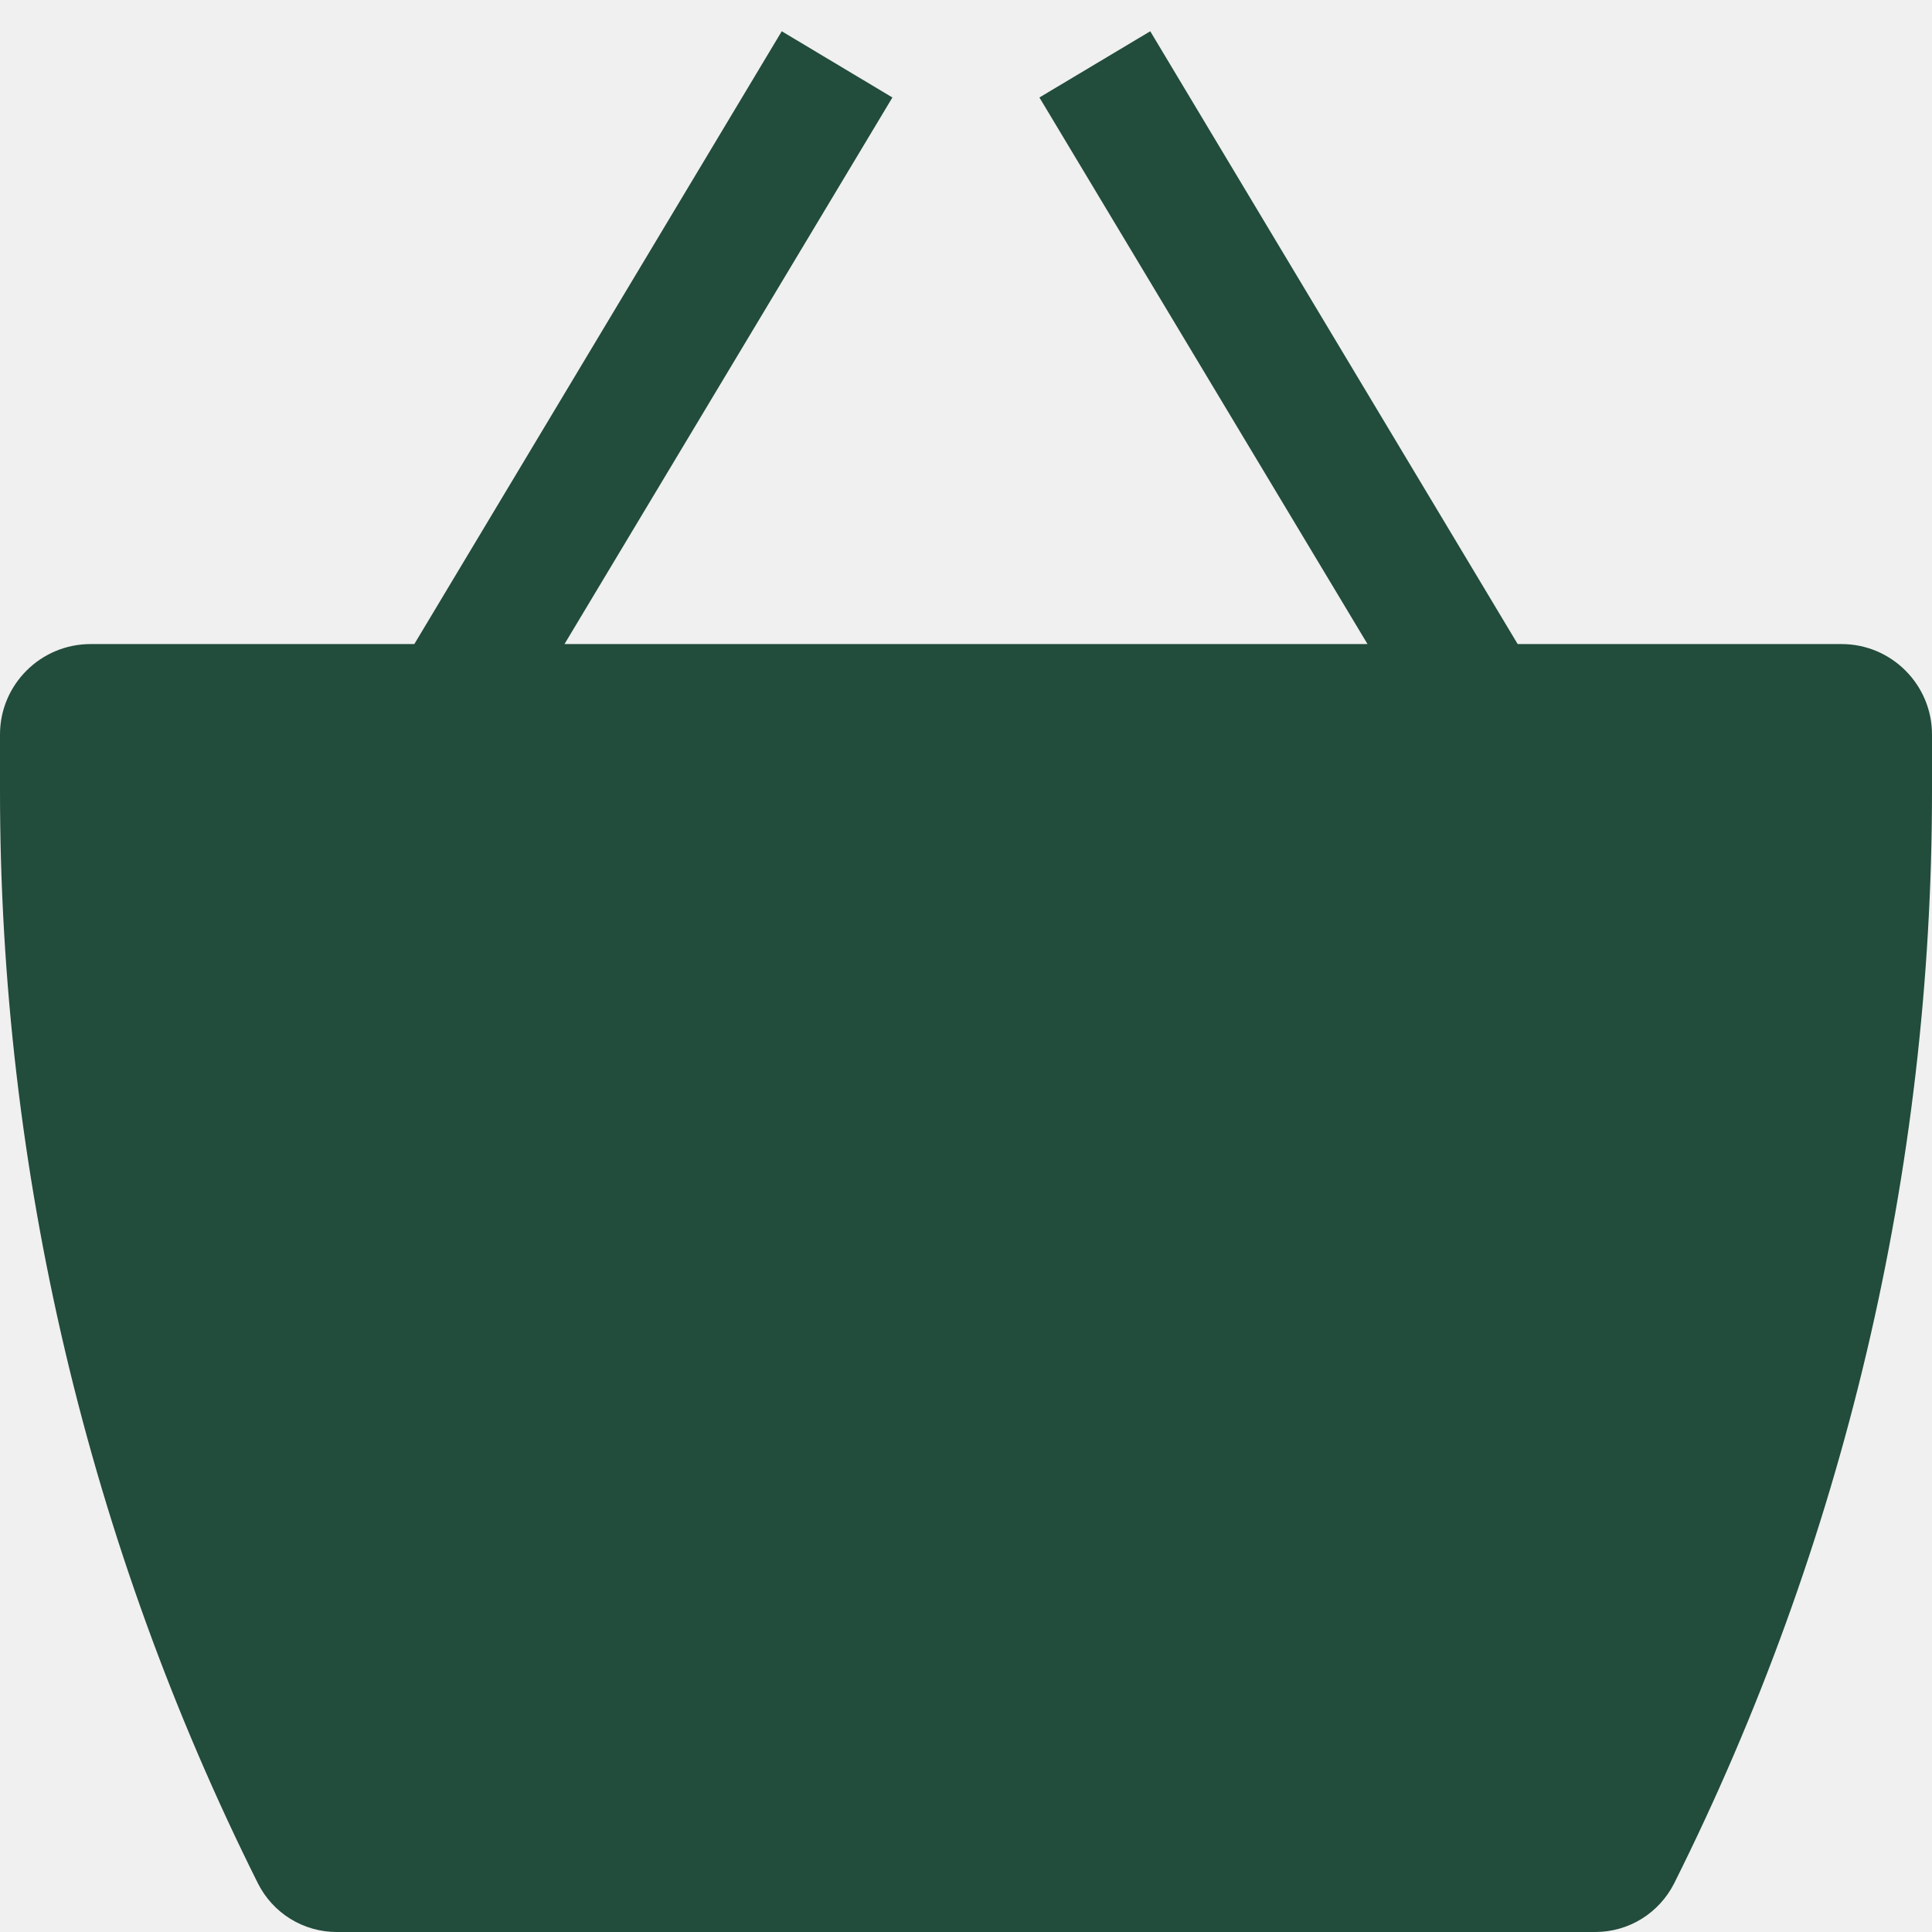
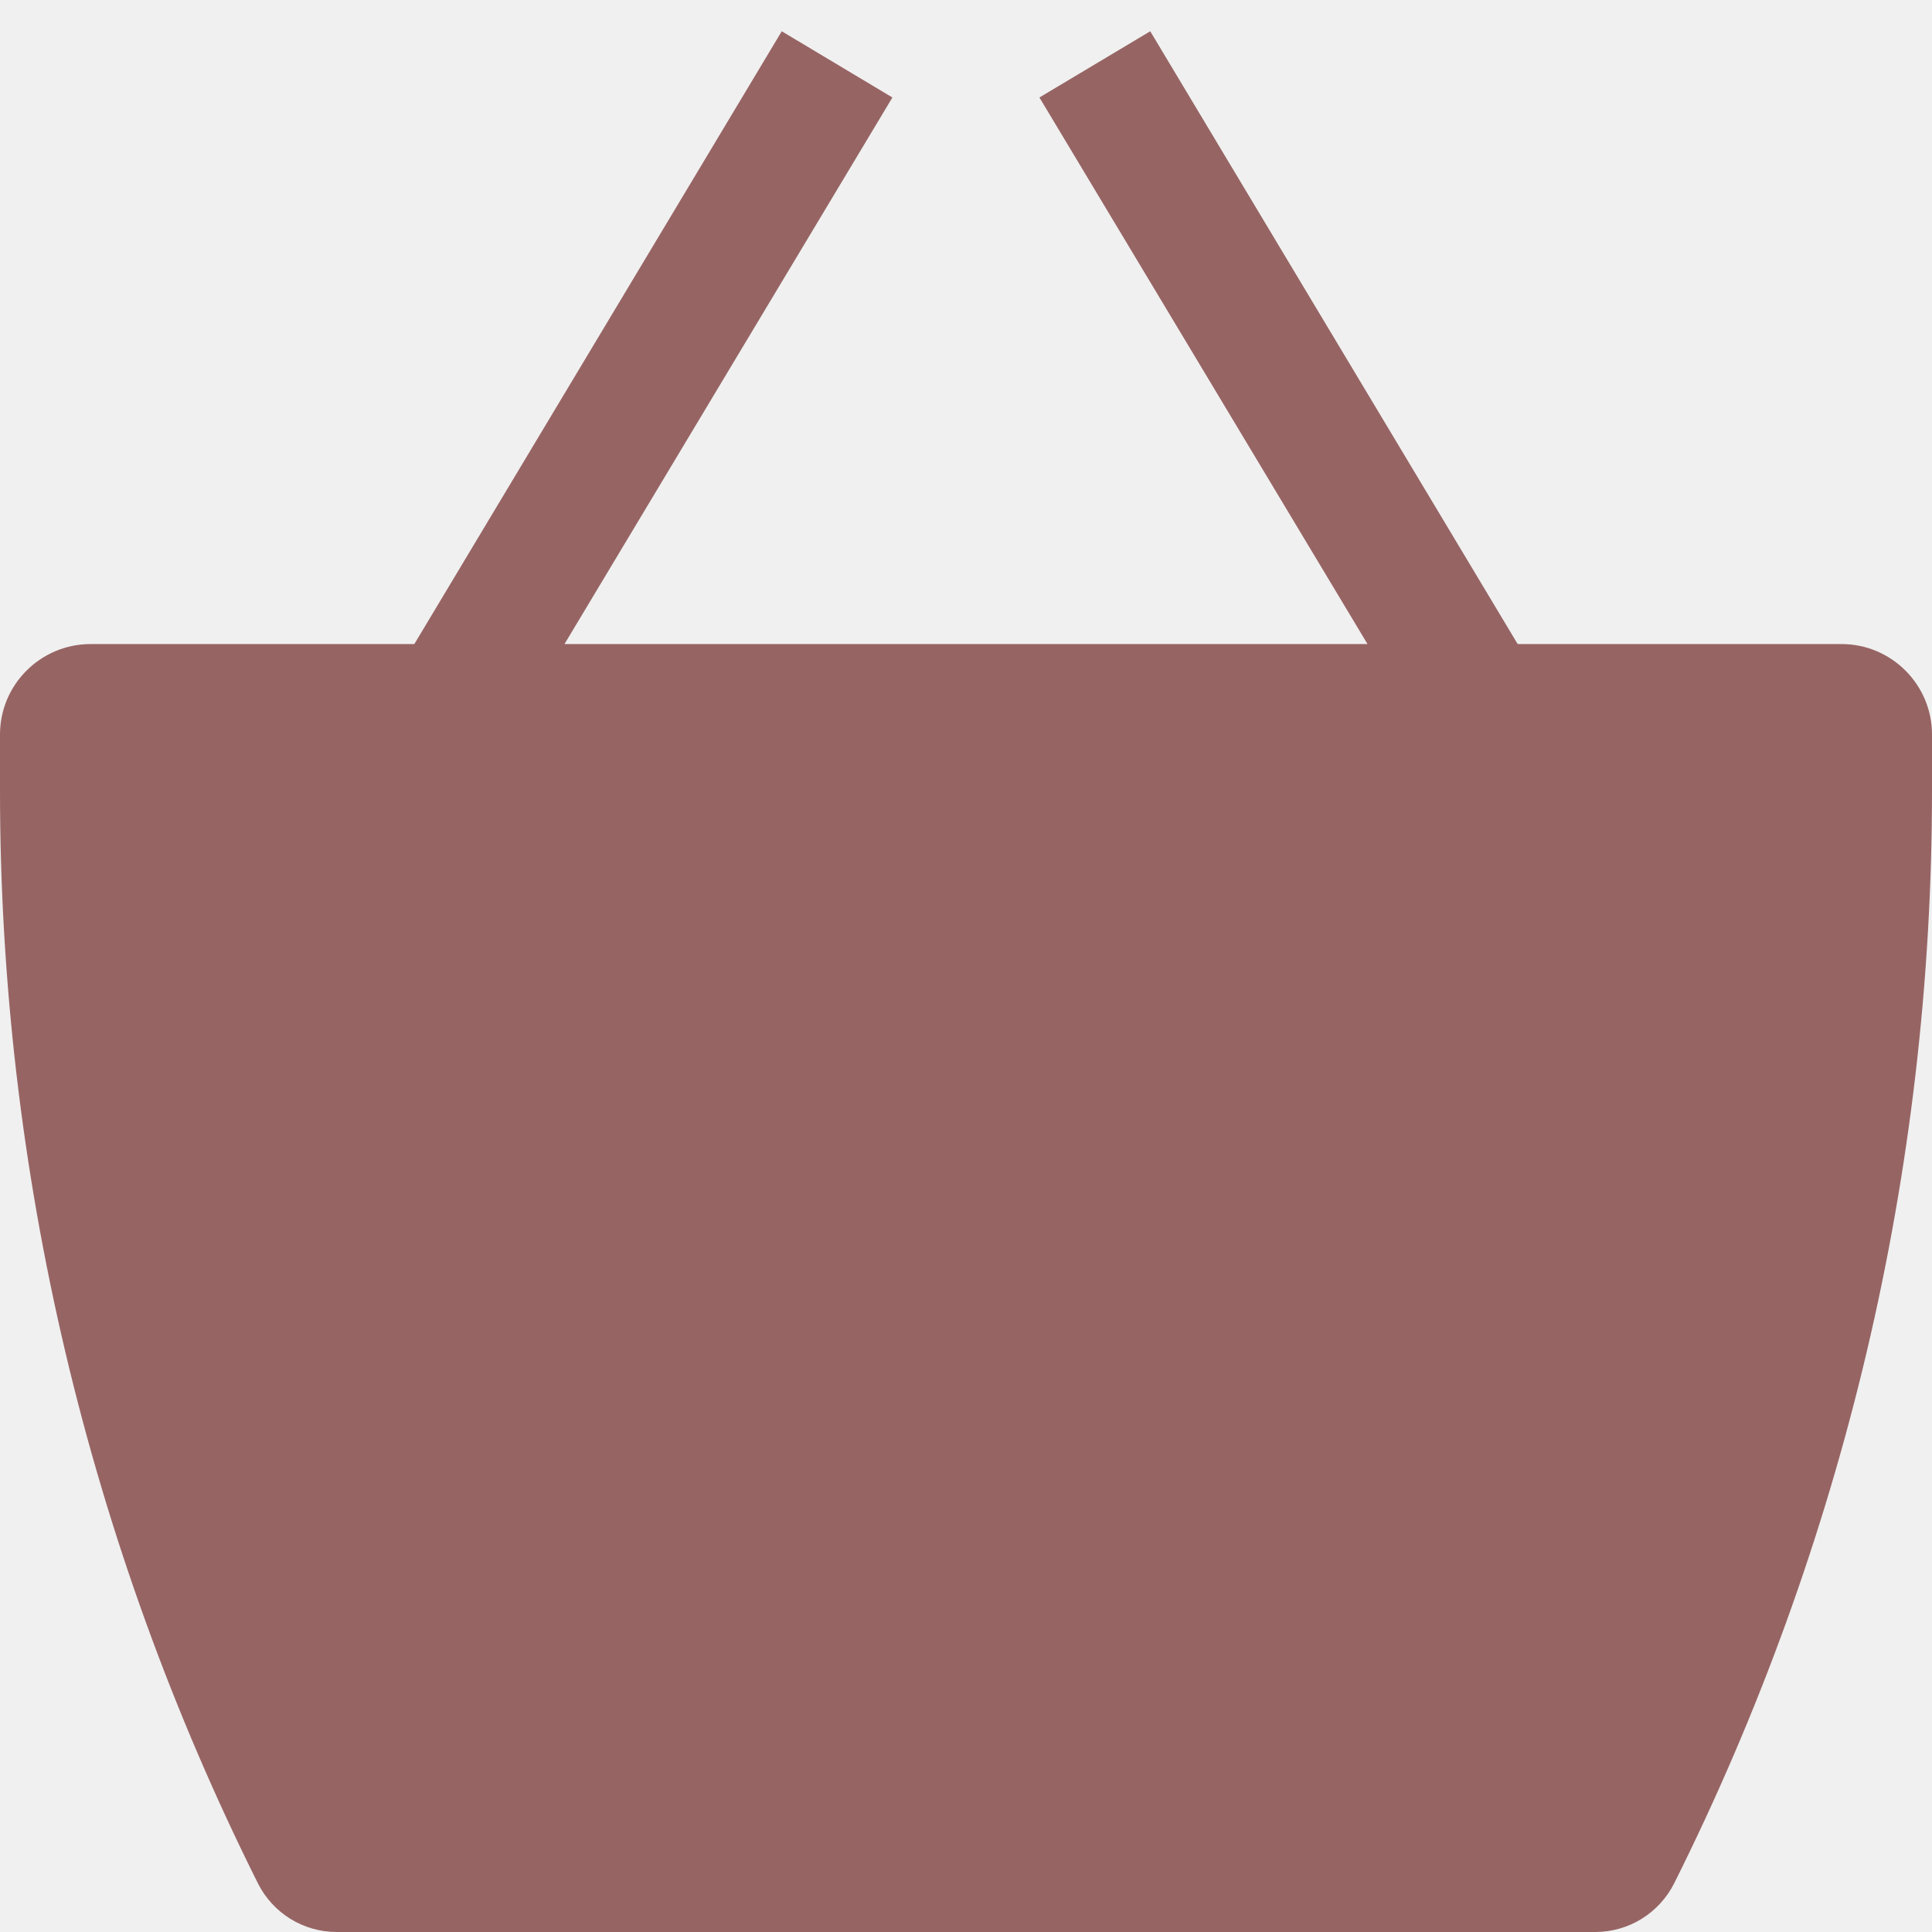
<svg xmlns="http://www.w3.org/2000/svg" width="11" height="11" viewBox="0 0 11 11" fill="none">
  <g clip-path="url(#clip0_123_938)">
-     <path d="M5.081 0.555L3.214 3.667H7.786L5.918 0.555L6.549 0.178L8.641 3.667H10.485C10.769 3.667 11 3.898 11 4.182V4.504C11 6.663 10.497 8.792 9.532 10.723C9.49 10.806 9.426 10.876 9.347 10.925C9.268 10.974 9.176 11 9.083 11H1.917C1.824 11 1.732 10.974 1.653 10.925C1.574 10.876 1.51 10.806 1.468 10.722C0.503 8.791 -1.72126e-05 6.662 4.42075e-10 4.503L4.42076e-10 4.182C4.42076e-10 3.898 0.231 3.667 0.516 3.667H2.359L4.451 0.178L5.081 0.555H5.081Z" fill="#224c3c" />
+     <path d="M5.081 0.555L3.214 3.667H7.786L5.918 0.555L6.549 0.178L8.641 3.667H10.485C10.769 3.667 11 3.898 11 4.182V4.504C11 6.663 10.497 8.792 9.532 10.723C9.49 10.806 9.426 10.876 9.347 10.925C9.268 10.974 9.176 11 9.083 11H1.917C1.824 11 1.732 10.974 1.653 10.925C1.574 10.876 1.51 10.806 1.468 10.722C0.503 8.791 -1.72126e-05 6.662 4.42075e-10 4.503L4.42076e-10 4.182C4.42076e-10 3.898 0.231 3.667 0.516 3.667H2.359L4.451 0.178L5.081 0.555H5.081Z" fill="#976464" />
  </g>
  <defs>
    <clipPath id="clip0_123_938">
      <rect width="11" height="11" fill="white" />
    </clipPath>
  </defs>
</svg>
